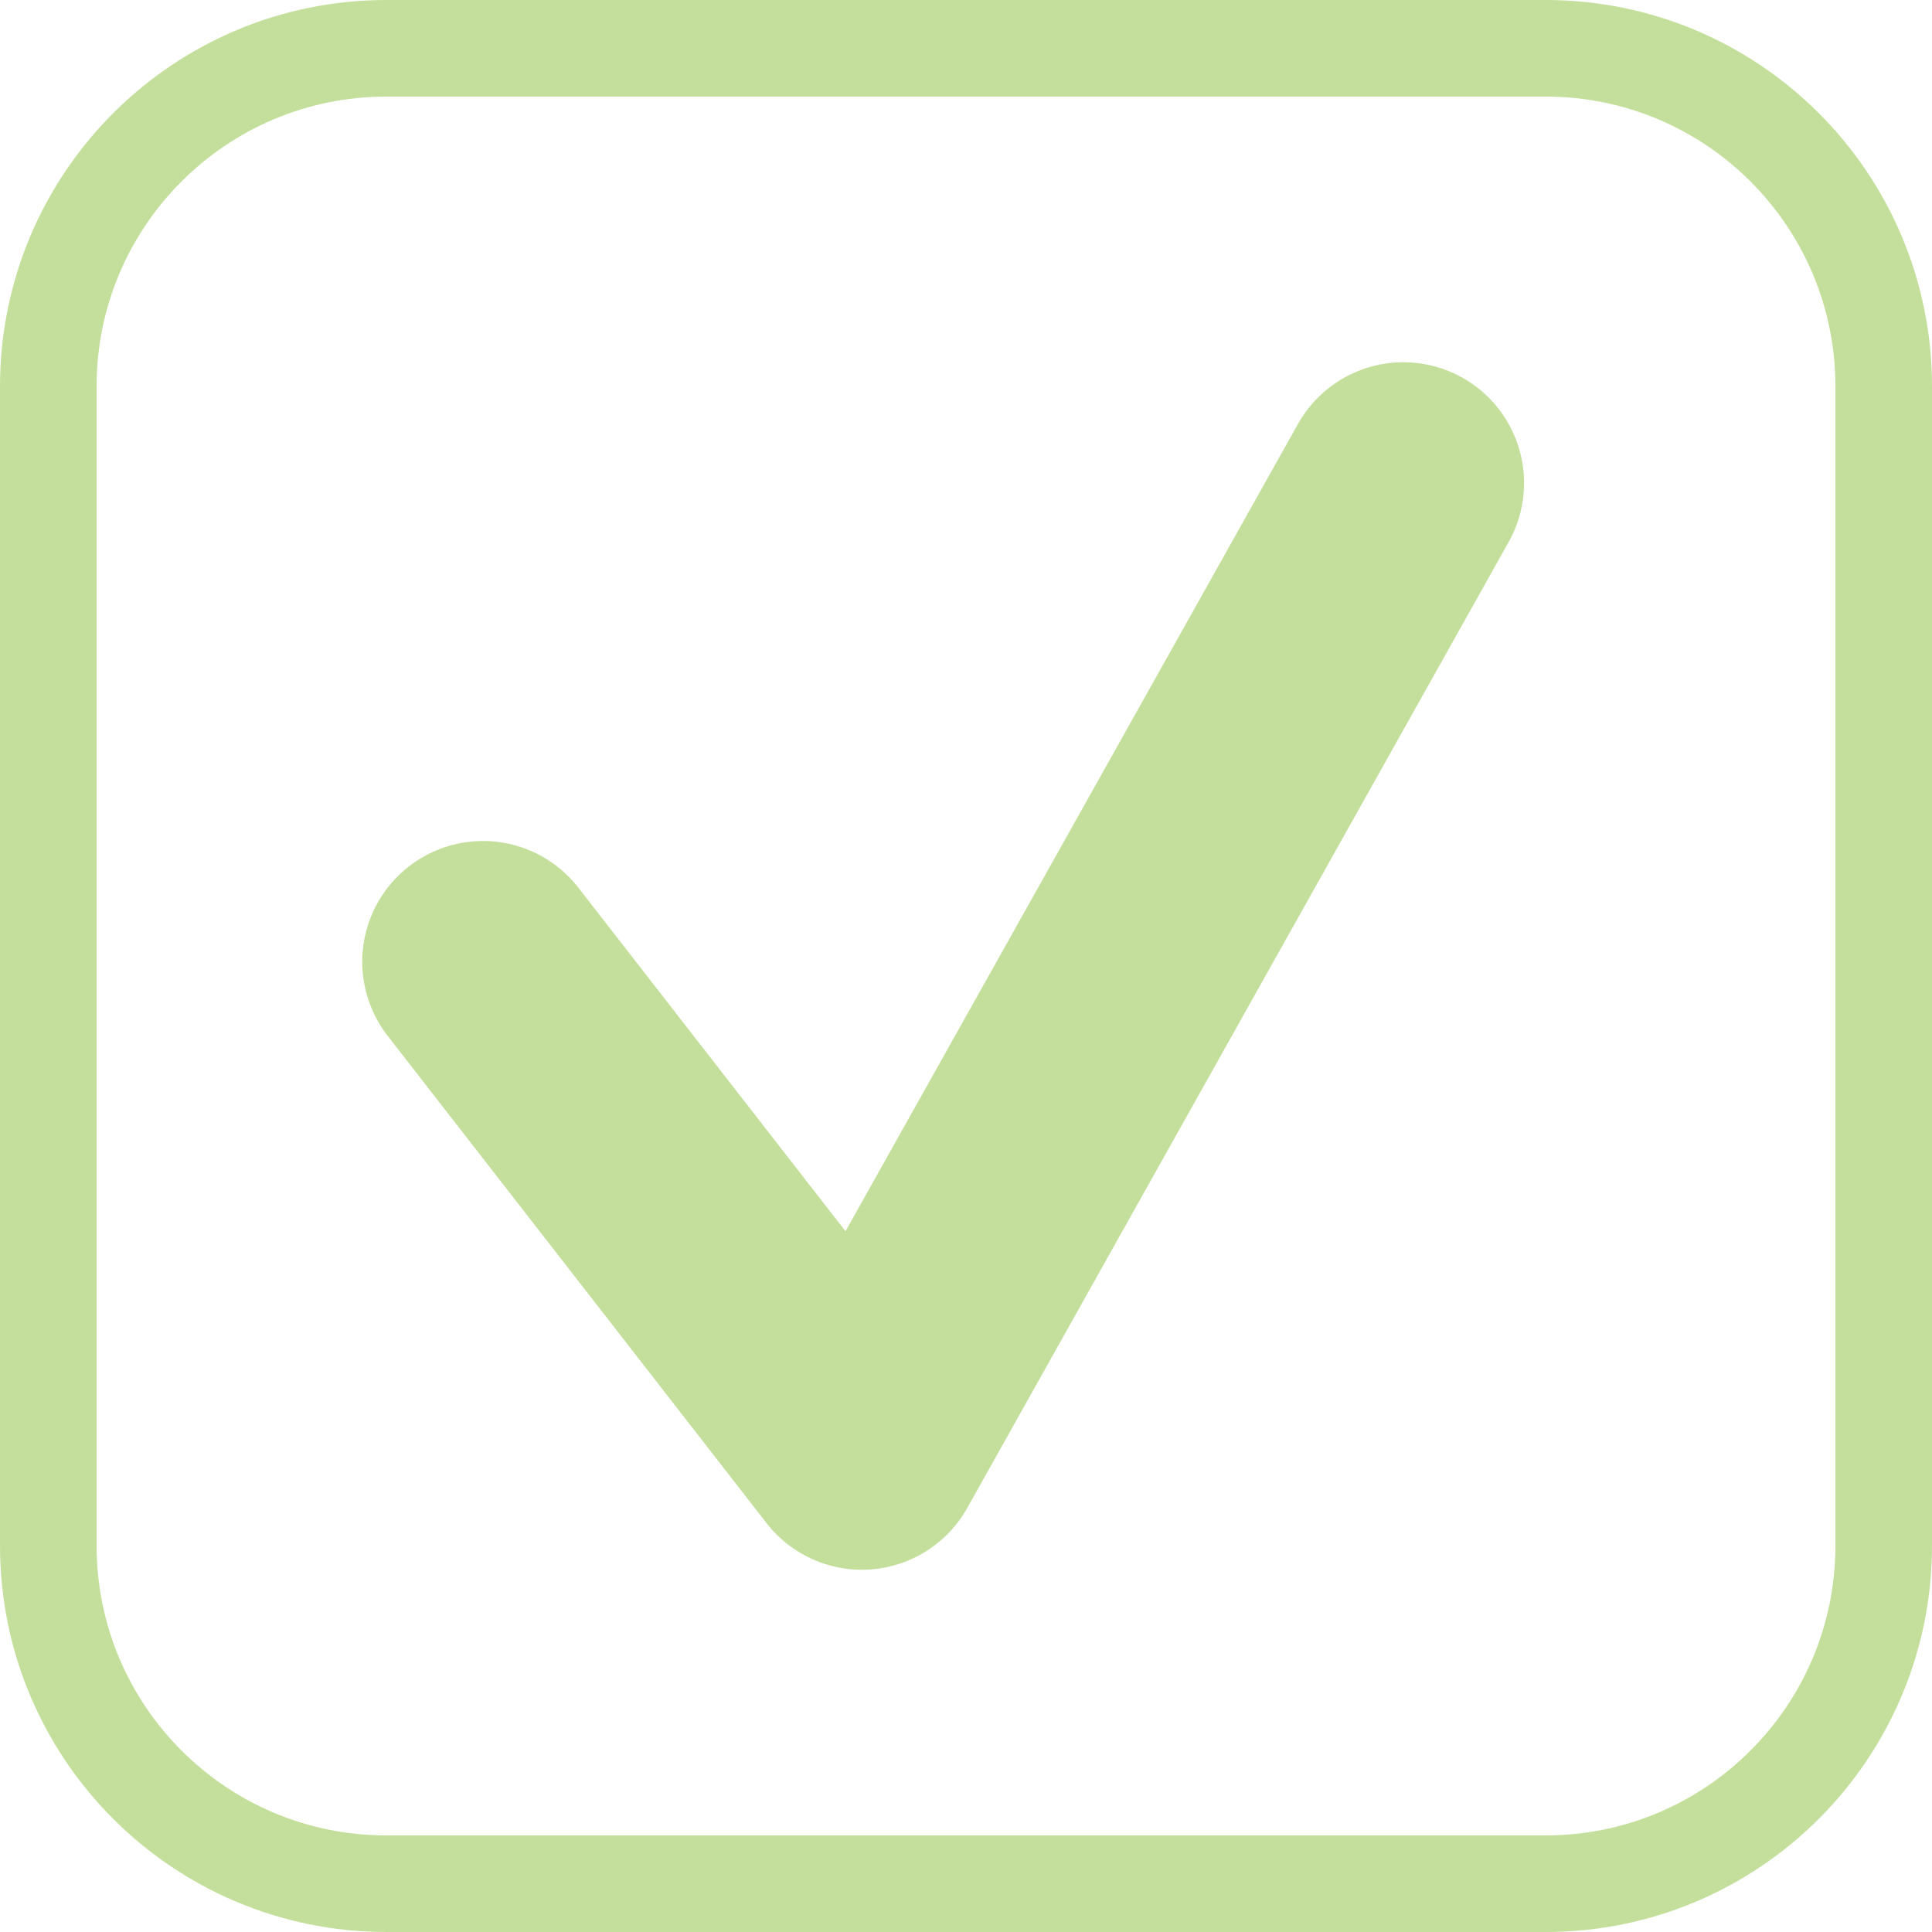
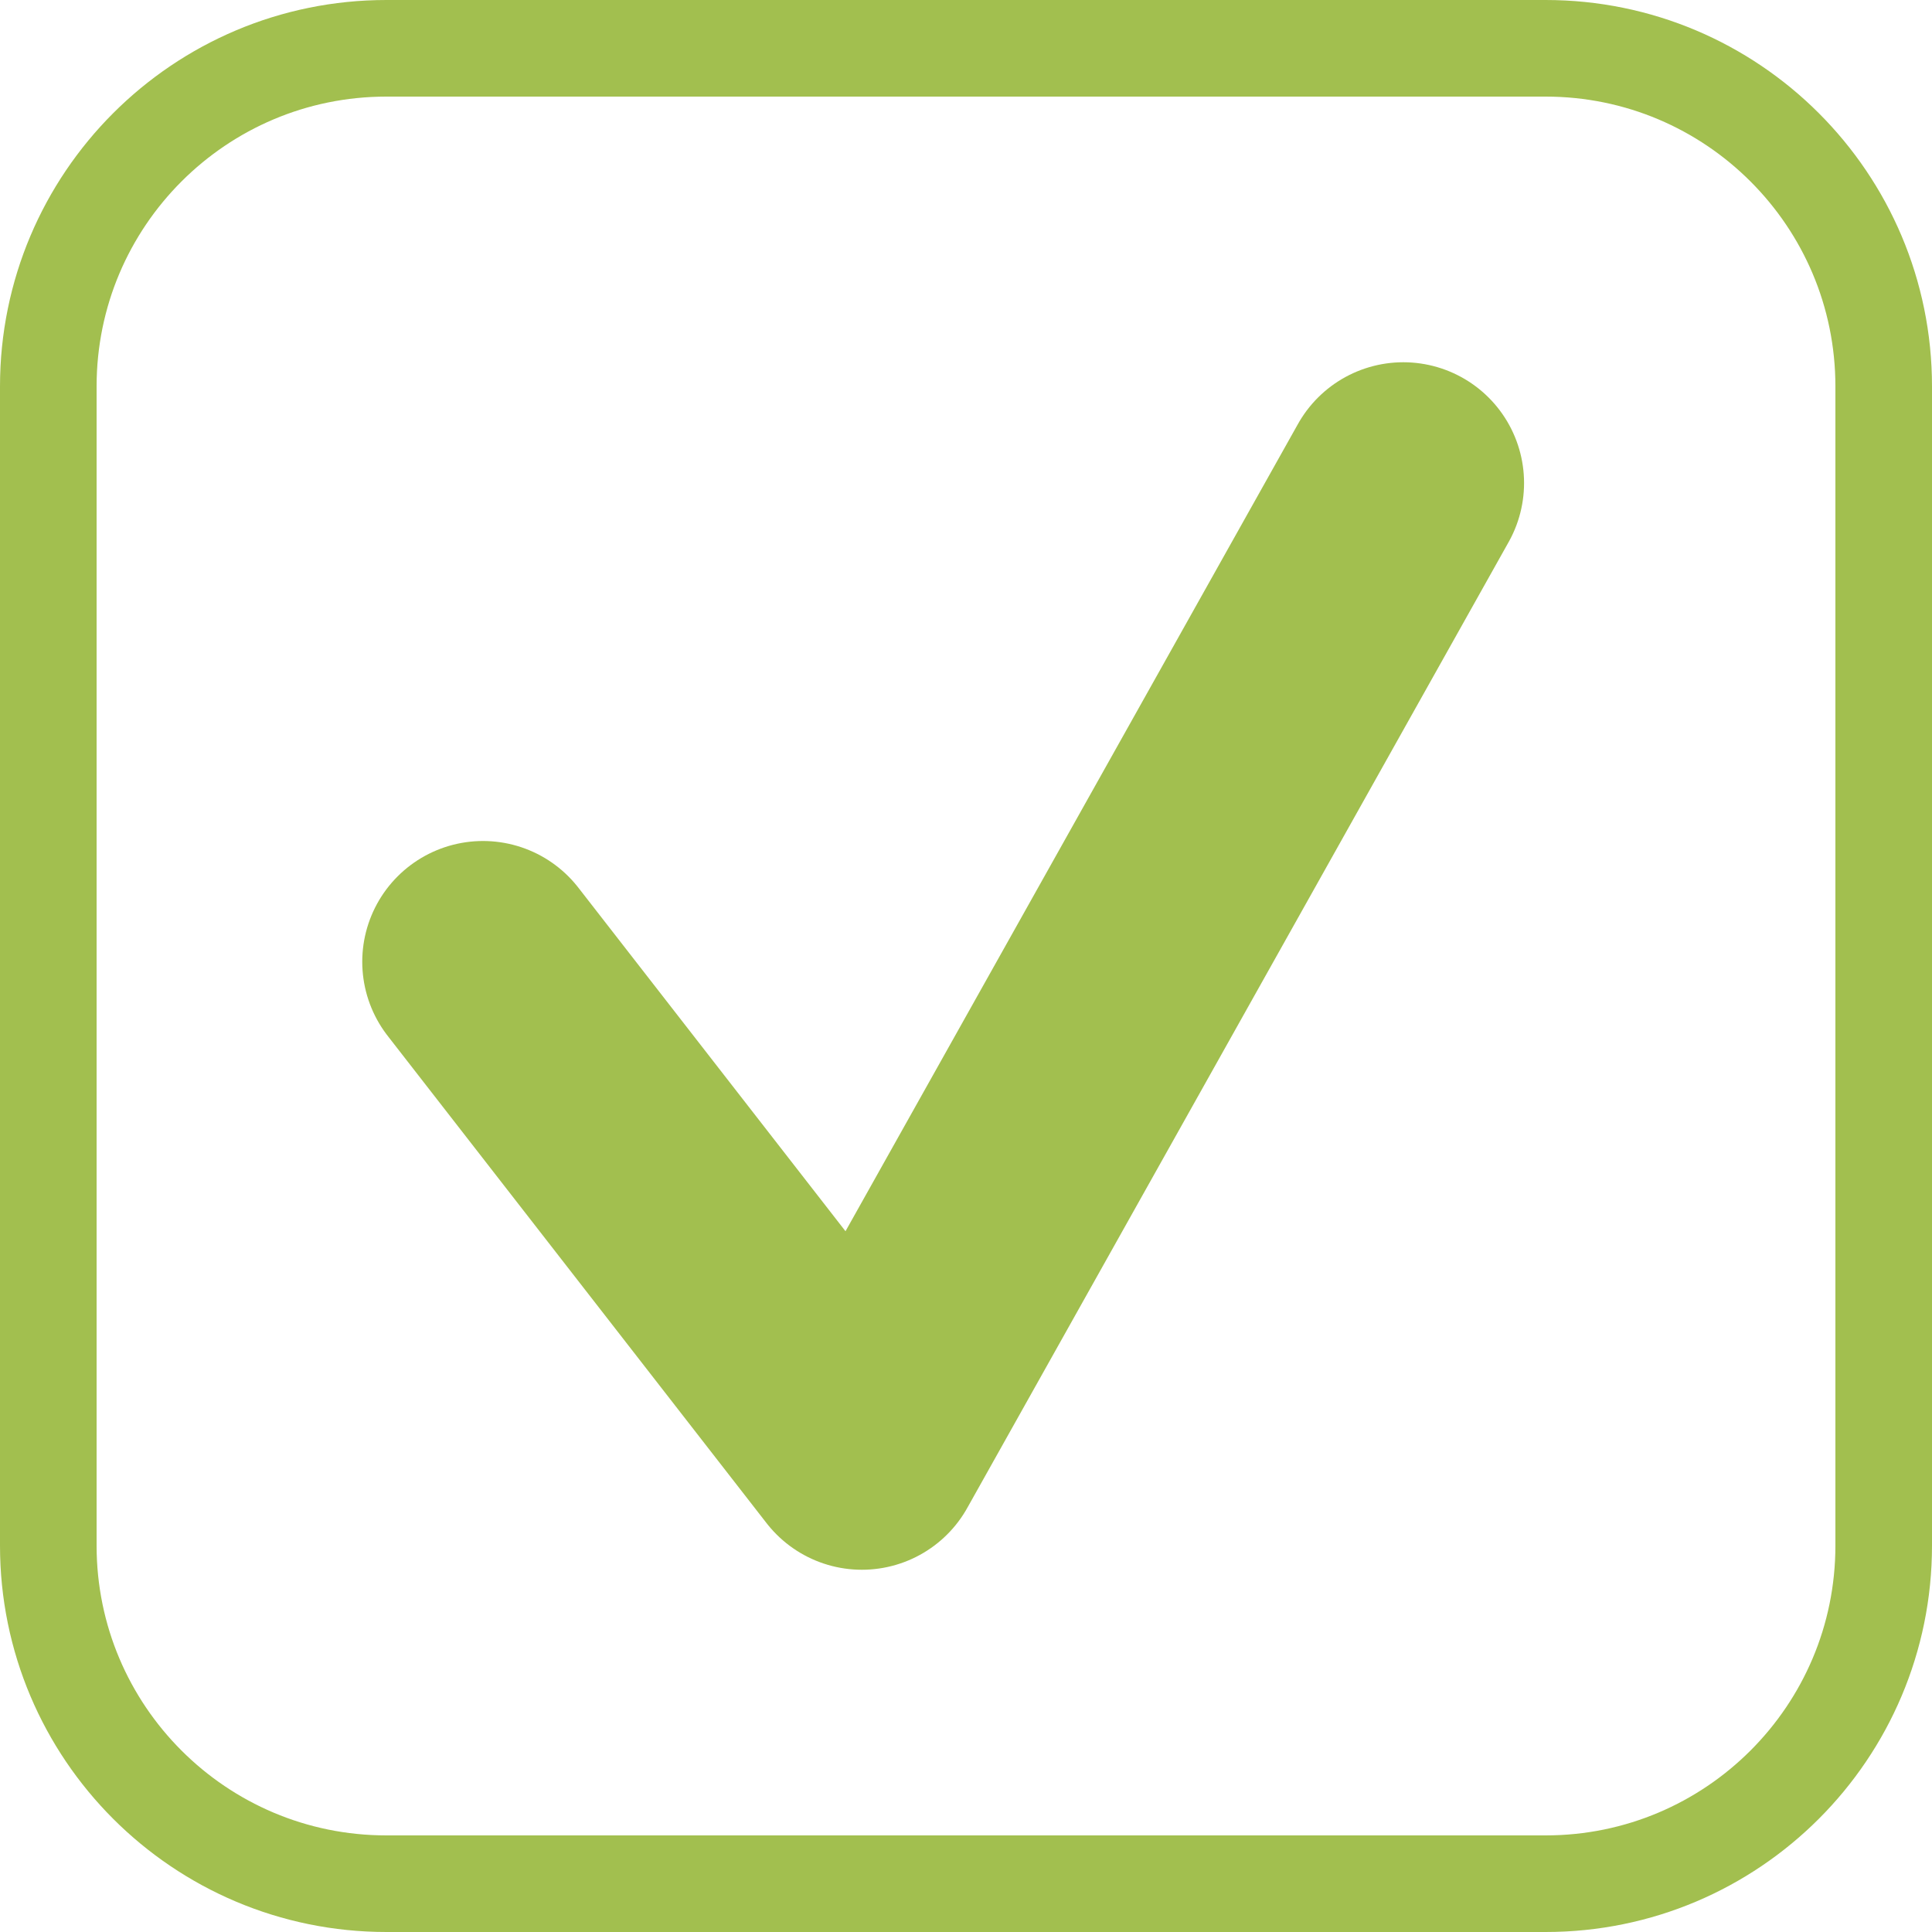
<svg xmlns="http://www.w3.org/2000/svg" width="40" height="40" viewBox="0 0 40 40">
-   <g stroke="#C4DF9B" fill="none" fill-rule="evenodd">
+   <g stroke="#a2bf4f" fill="none" fill-rule="evenodd">
    <rect stroke-width="2" x="1" y="1" width="38" height="38" rx="7" />
    <path stroke-width="5" stroke-linecap="round" stroke-linejoin="round" d="M10 19.912L17.844 30l11.21-20" />
  </g>
</svg>
